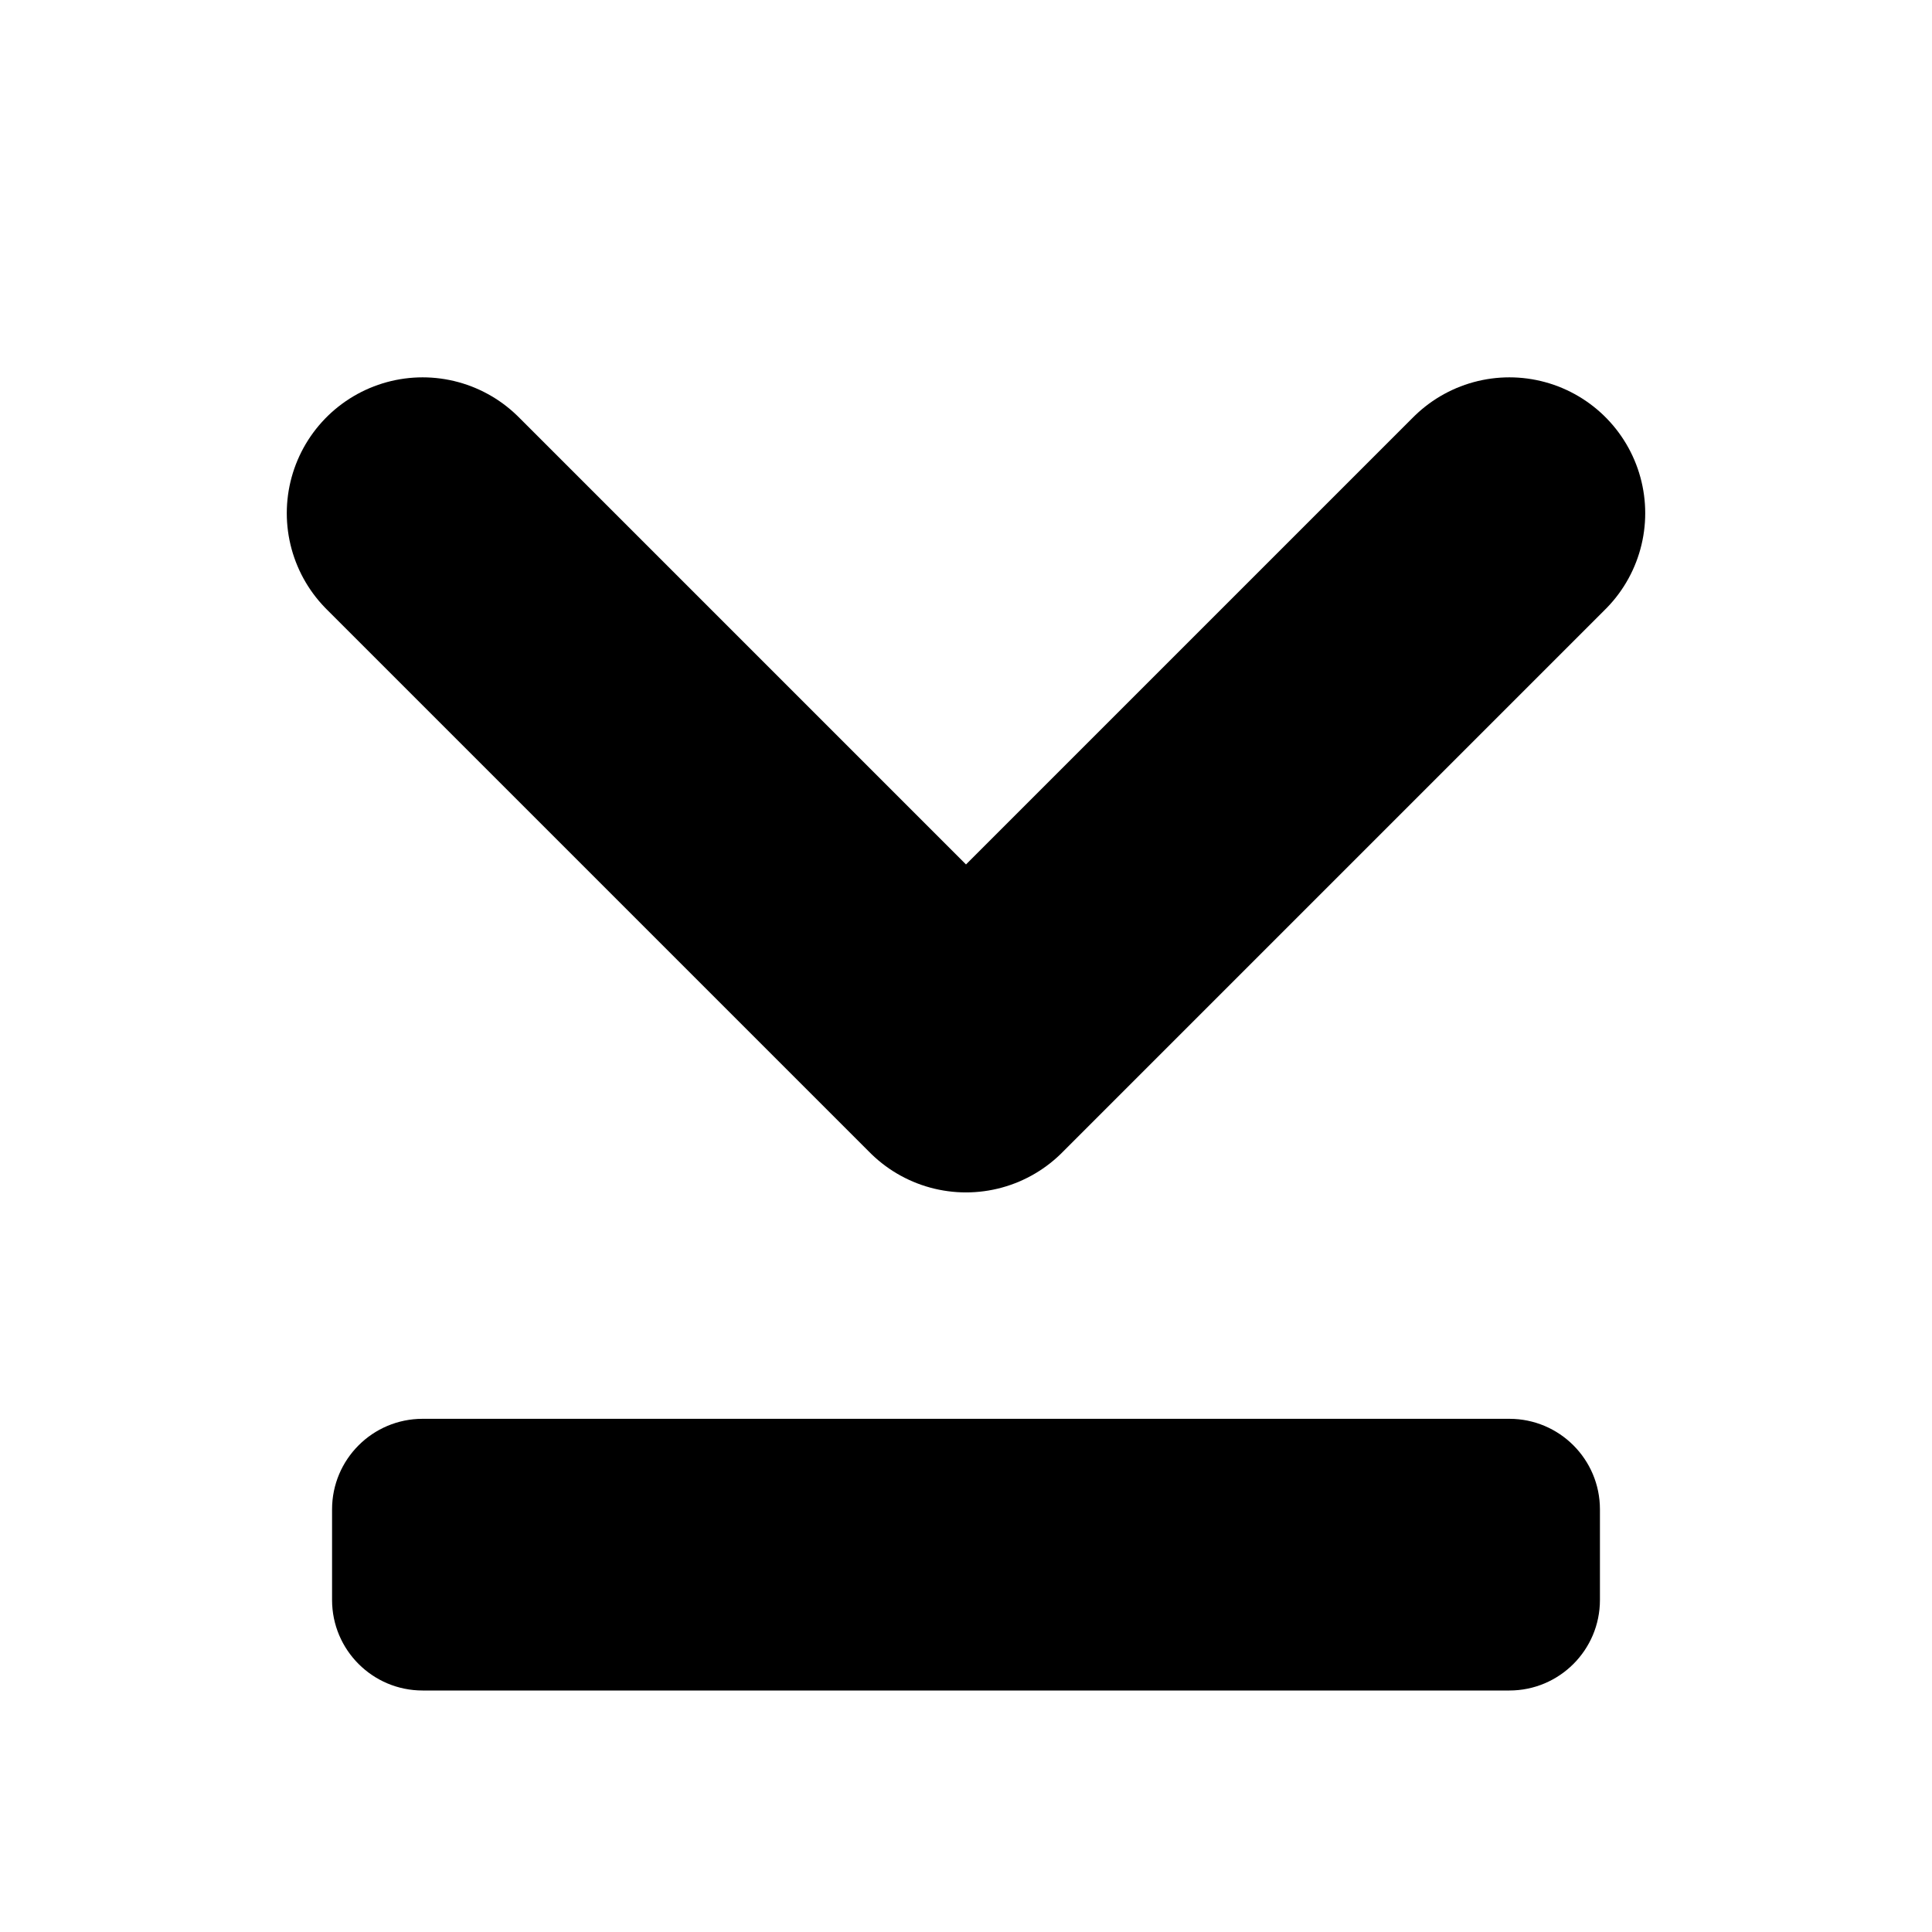
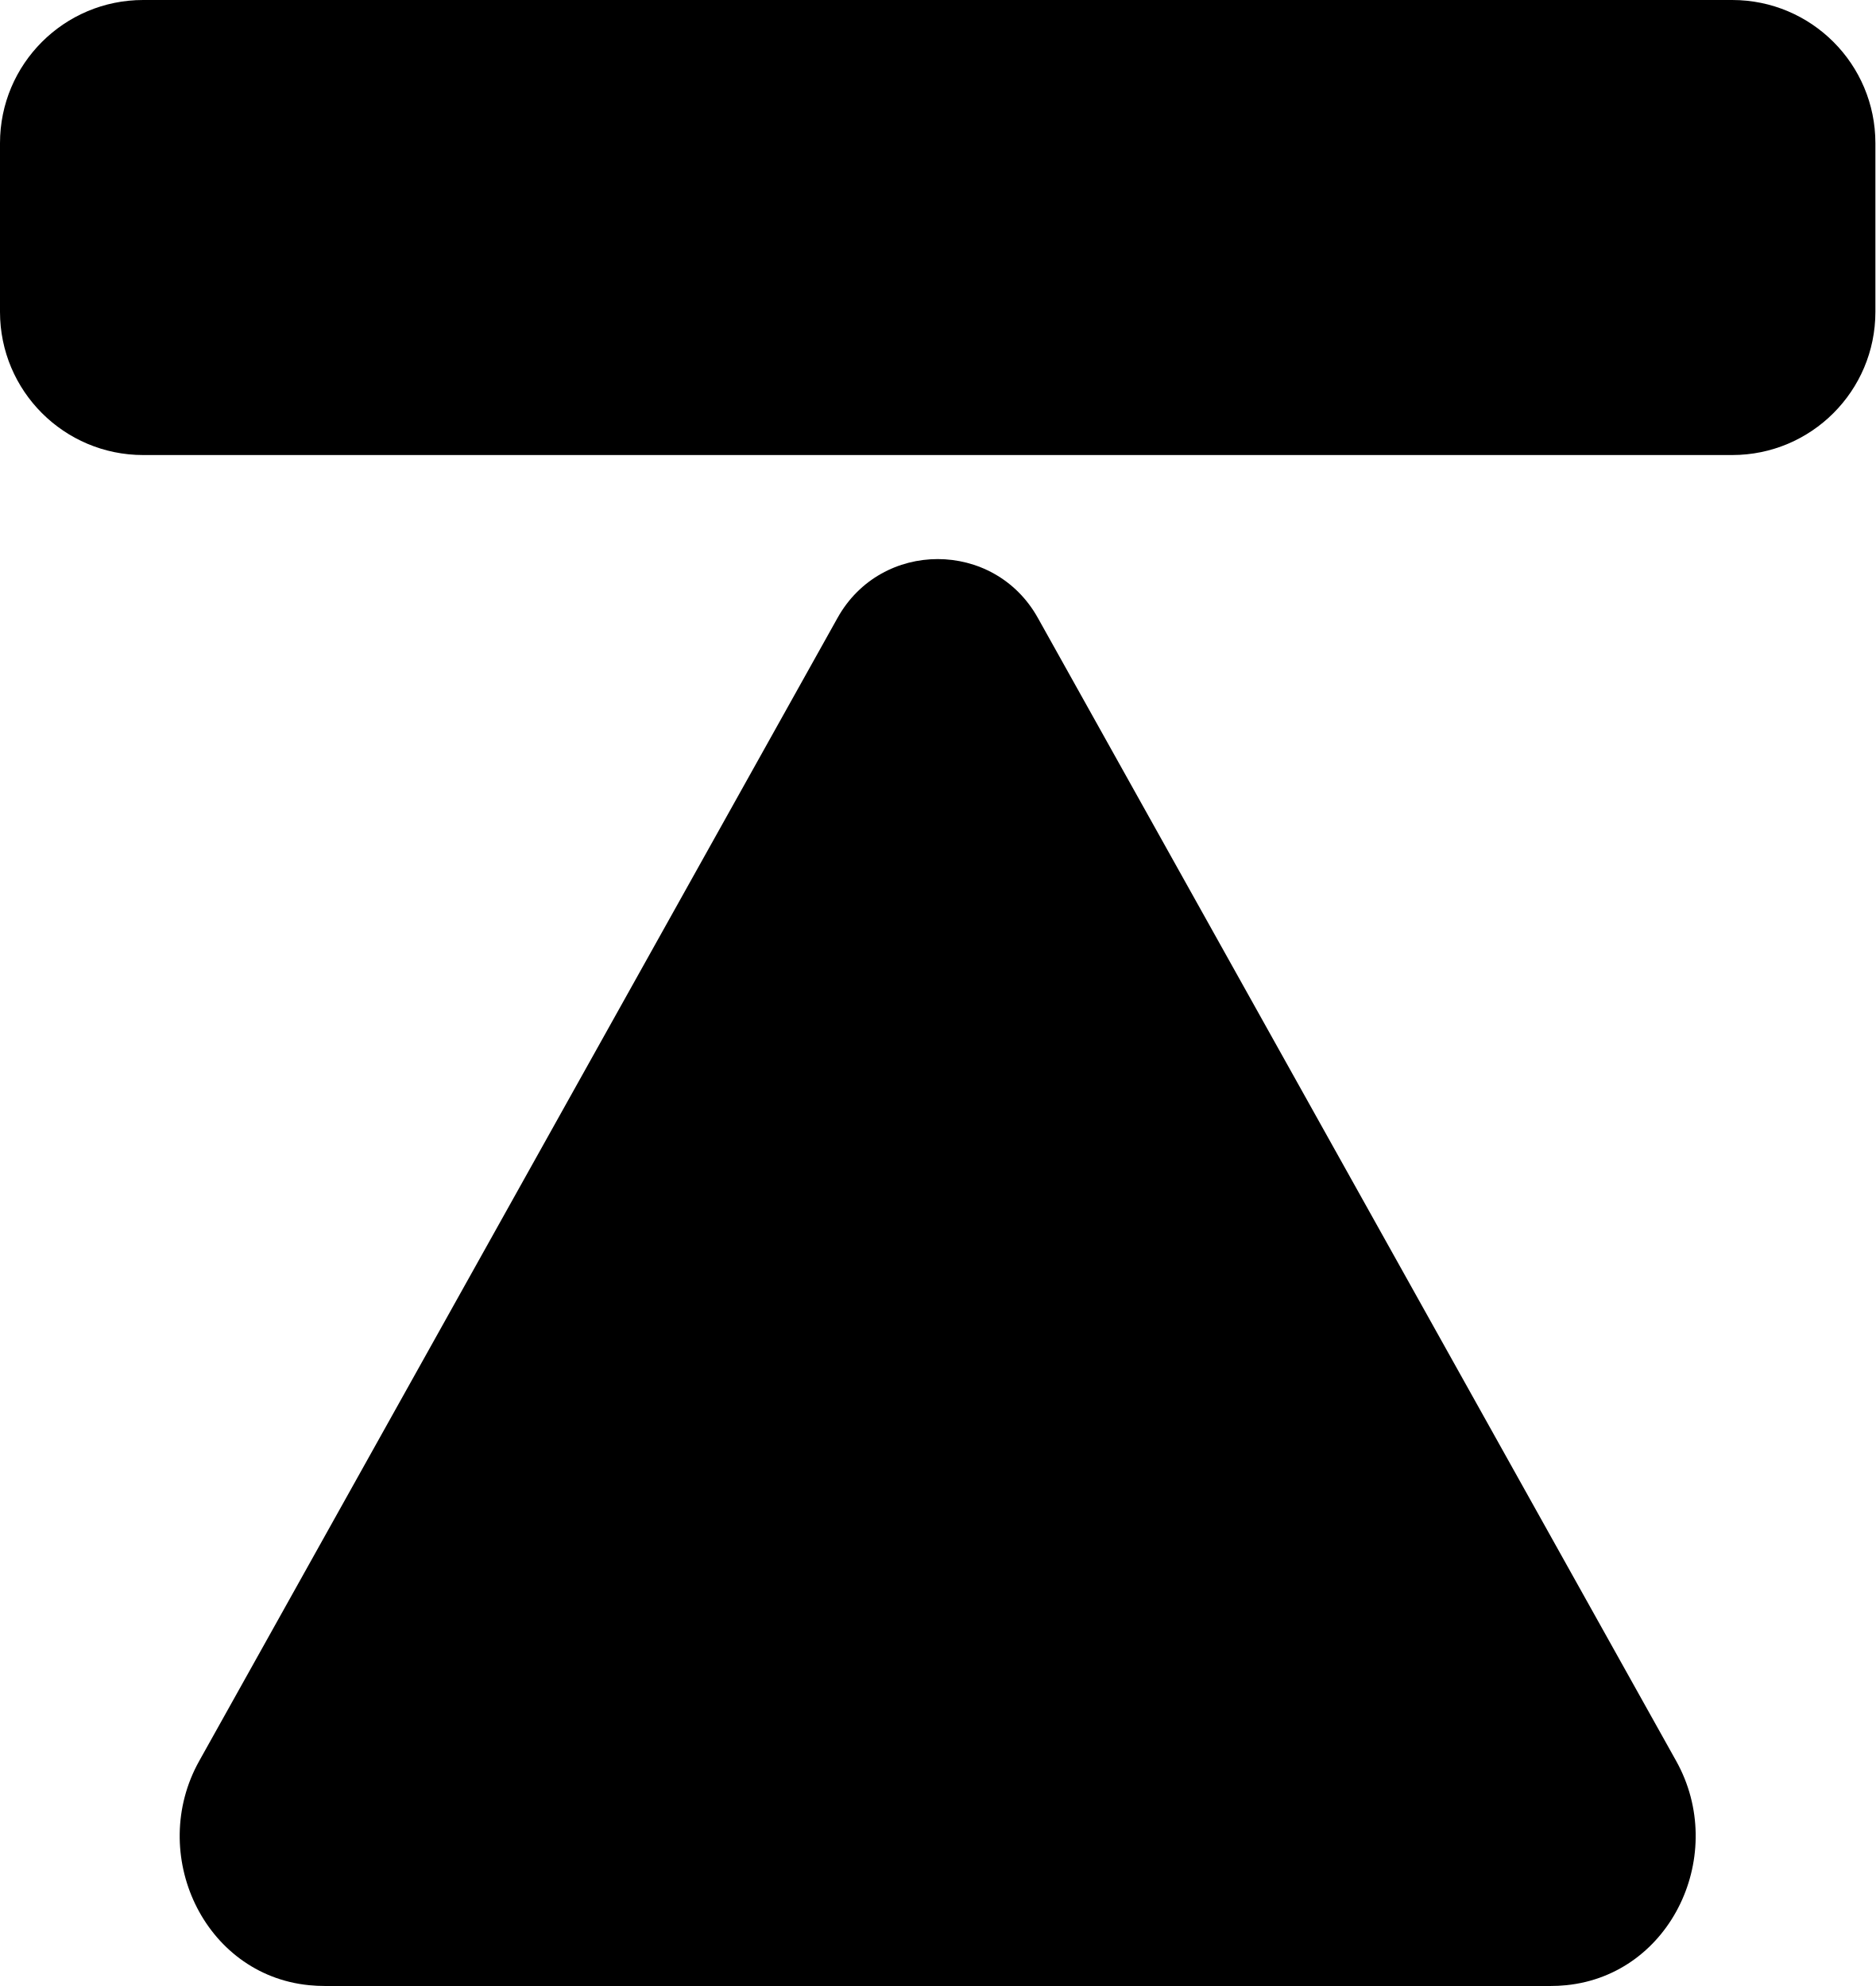
- <svg xmlns="http://www.w3.org/2000/svg" id="Layer_1" version="1.1" viewBox="0 0 64 64">
-   <path d="M14 17 L32 35 L50 17" fill="none" stroke="#000000" stroke-width="9" stroke-linecap="round" stroke-linejoin="round" />
-   <rect x="11" y="47" width="42" height="9" rx="3" ry="3" />
+ <svg xmlns="http://www.w3.org/2000/svg" viewBox="0 0 59.763 63.302">
+   <path d="M53.415,56.13c1.647,2.95-.136,6.803-3.497,7.146-.174.018-.349.026-.526.026H10.371c-.178,0-.354-.009-.526-.026-3.362-.335-5.144-4.197-3.497-7.146L26.691,19.693c1.394-2.497,4.987-2.497,6.381,0l20.343,36.437ZM55.2,0H4.563C2.043,0,0,2.043,0,4.563v5.378c0,2.52,2.043,4.563,4.563,4.563h50.637c2.52,0,4.563-2.043,4.563-4.563v-5.378c0-2.52-2.043-4.563-4.563-4.563Z" />
</svg>
